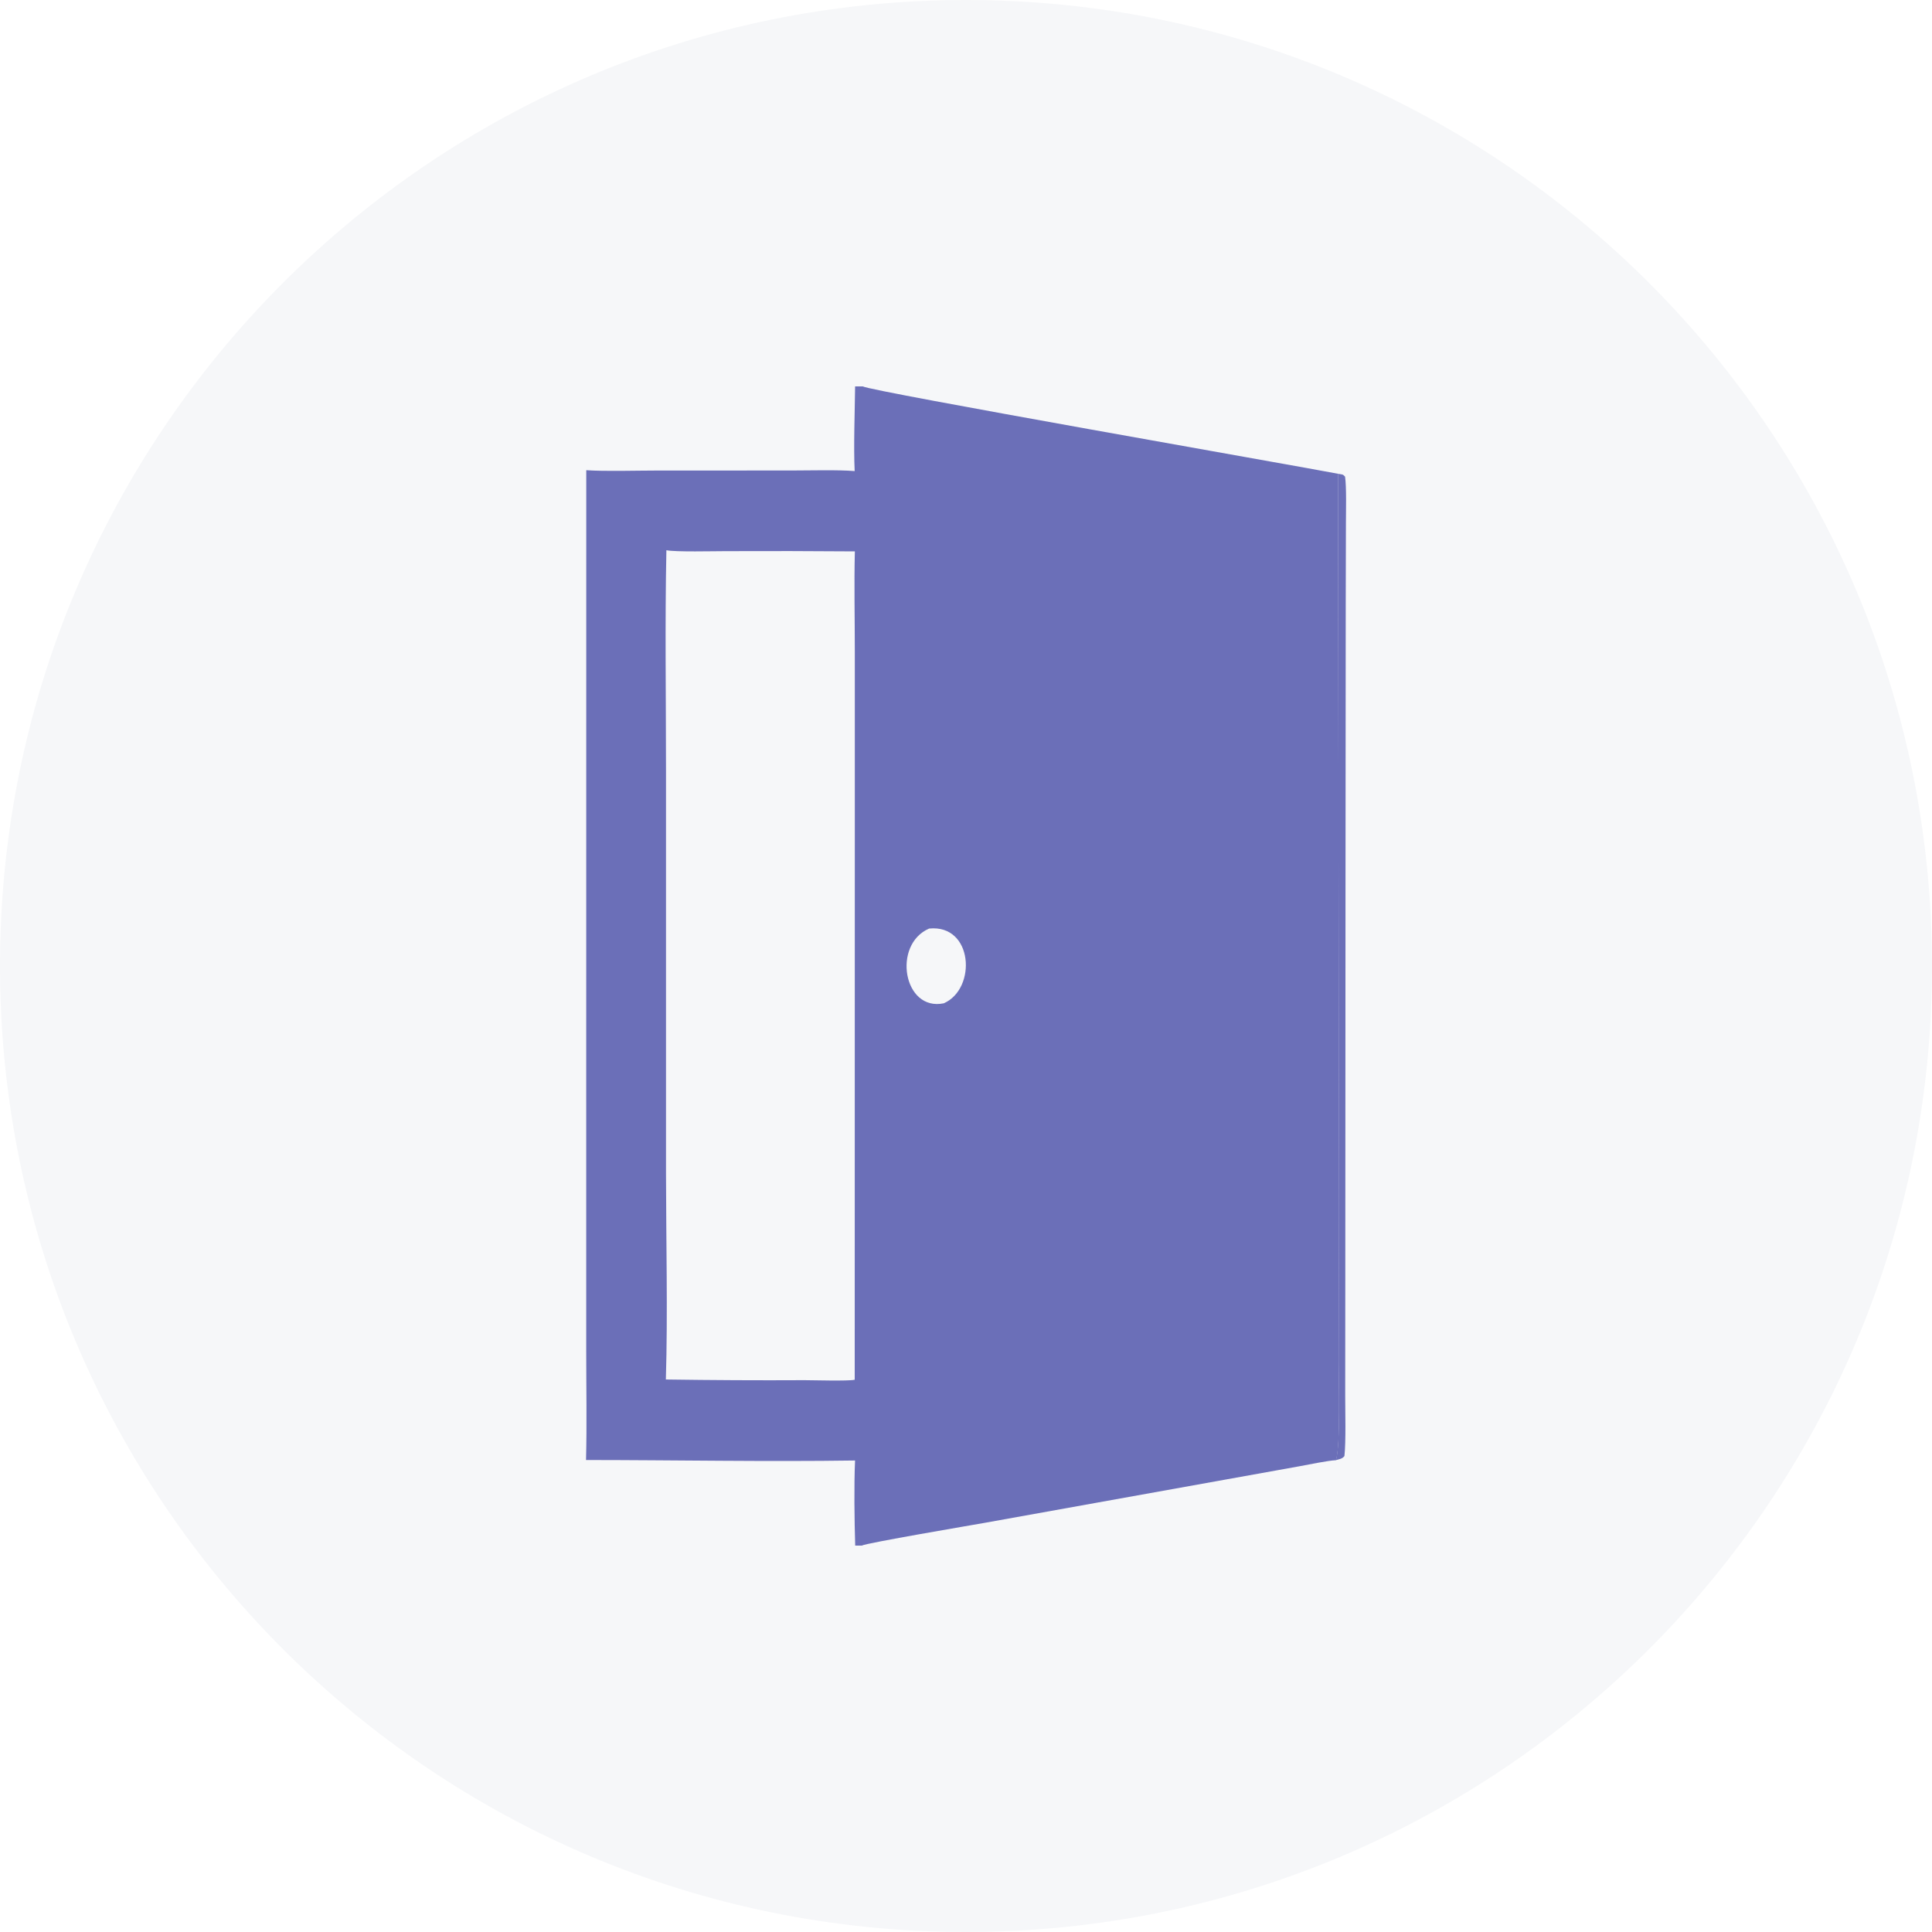
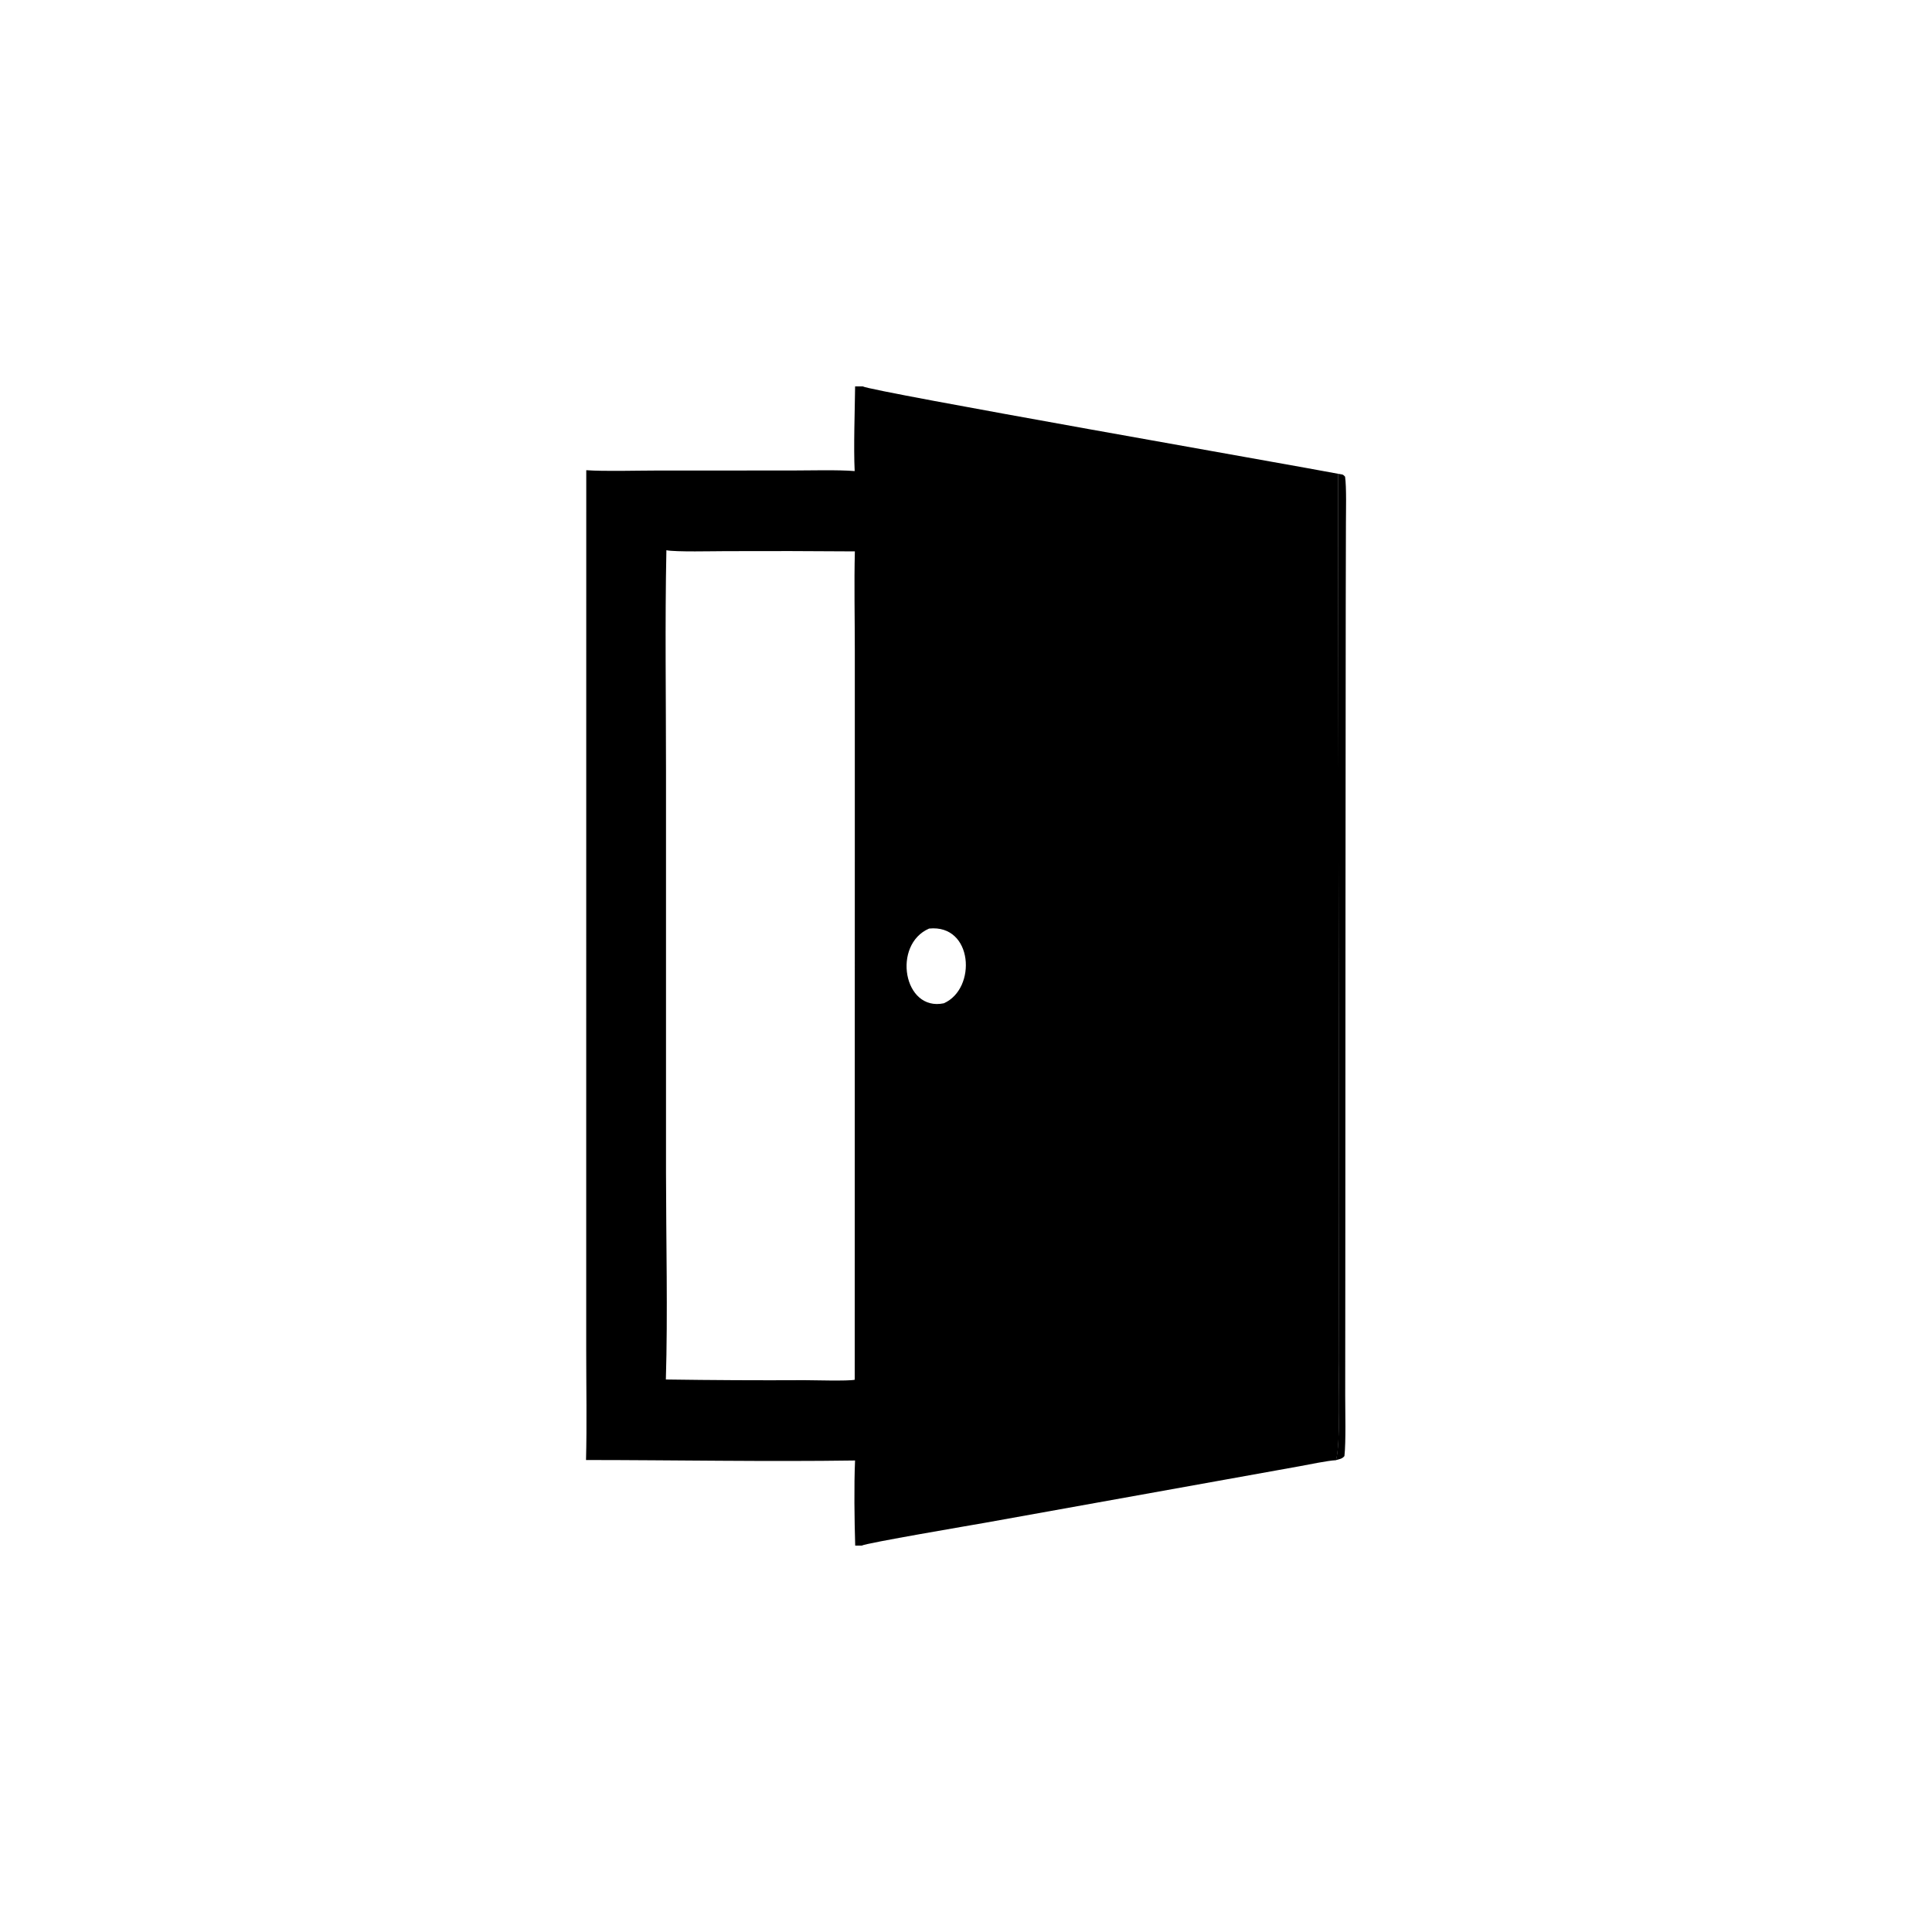
<svg xmlns="http://www.w3.org/2000/svg" width="40" height="40" viewBox="0 0 40 40" fill="none">
-   <path d="M0 20C0 8.954 8.954 0 20 0C31.046 0 40 8.954 40 20C40 31.046 31.046 40 20 40C8.954 40 0 31.046 0 20Z" fill="#F6F7F9" />
-   <path d="M17.704 8H17.864C18.01 8.099 26.855 9.645 27.704 9.809L27.724 25.025L27.718 28.178C27.716 28.537 27.758 29.973 27.659 30.232C27.494 30.239 27.087 30.324 26.906 30.357L25.405 30.627L20.38 31.53C20.133 31.574 17.924 31.948 17.843 32H17.706C17.69 31.466 17.68 30.767 17.703 30.238C15.875 30.265 13.967 30.229 12.133 30.228C12.152 29.5 12.137 28.697 12.137 27.963L12.137 23.686L12.138 9.735C12.524 9.762 13.182 9.742 13.59 9.742L16.399 9.741C16.77 9.741 17.337 9.724 17.695 9.753C17.671 9.25 17.698 8.519 17.704 8ZM13.786 28.561C14.743 28.575 15.699 28.58 16.656 28.575C16.819 28.575 17.571 28.597 17.696 28.566L17.698 17.5L17.698 13.474C17.698 12.806 17.682 12.077 17.699 11.416C16.808 11.409 15.917 11.407 15.026 11.411C14.776 11.411 13.985 11.431 13.797 11.392C13.766 12.889 13.789 14.464 13.789 15.966L13.789 24.284C13.79 25.645 13.827 27.216 13.786 28.561ZM19.541 20.772C20.228 20.469 20.149 19.131 19.236 19.225C18.468 19.556 18.703 20.947 19.541 20.772Z" fill="#6B6FB8" />
-   <path d="M27.702 9.809C27.794 9.827 27.797 9.812 27.848 9.868C27.88 10.084 27.866 10.59 27.866 10.827L27.862 12.552L27.857 18.711L27.853 26.504L27.851 28.89C27.851 29.216 27.868 29.849 27.835 30.146C27.79 30.204 27.731 30.21 27.656 30.231C27.755 29.972 27.714 28.536 27.715 28.177L27.721 25.025L27.702 9.809Z" fill="#6B6FB8" />
+   <path d="M17.704 8H17.864C18.01 8.099 26.855 9.645 27.704 9.809L27.724 25.025L27.718 28.178C27.716 28.537 27.758 29.973 27.659 30.232C27.494 30.239 27.087 30.324 26.906 30.357L25.405 30.627L20.38 31.53C20.133 31.574 17.924 31.948 17.843 32H17.706C17.69 31.466 17.68 30.767 17.703 30.238C15.875 30.265 13.967 30.229 12.133 30.228C12.152 29.5 12.137 28.697 12.137 27.963L12.137 23.686L12.138 9.735C12.524 9.762 13.182 9.742 13.59 9.742L16.399 9.741C16.77 9.741 17.337 9.724 17.695 9.753C17.671 9.25 17.698 8.519 17.704 8ZM13.786 28.561C14.743 28.575 15.699 28.58 16.656 28.575C16.819 28.575 17.571 28.597 17.696 28.566L17.698 17.5L17.698 13.474C17.698 12.806 17.682 12.077 17.699 11.416C16.808 11.409 15.917 11.407 15.026 11.411C14.776 11.411 13.985 11.431 13.797 11.392C13.766 12.889 13.789 14.464 13.789 15.966L13.789 24.284C13.79 25.645 13.827 27.216 13.786 28.561ZM19.541 20.772C20.228 20.469 20.149 19.131 19.236 19.225C18.468 19.556 18.703 20.947 19.541 20.772Z" fill="currentColor" />
+   <path d="M27.702 9.809C27.794 9.827 27.797 9.812 27.848 9.868C27.88 10.084 27.866 10.59 27.866 10.827L27.862 12.552L27.857 18.711L27.853 26.504L27.851 28.89C27.851 29.216 27.868 29.849 27.835 30.146C27.79 30.204 27.731 30.21 27.656 30.231C27.755 29.972 27.714 28.536 27.715 28.177L27.721 25.025L27.702 9.809Z" fill="currentColor" />
</svg>
